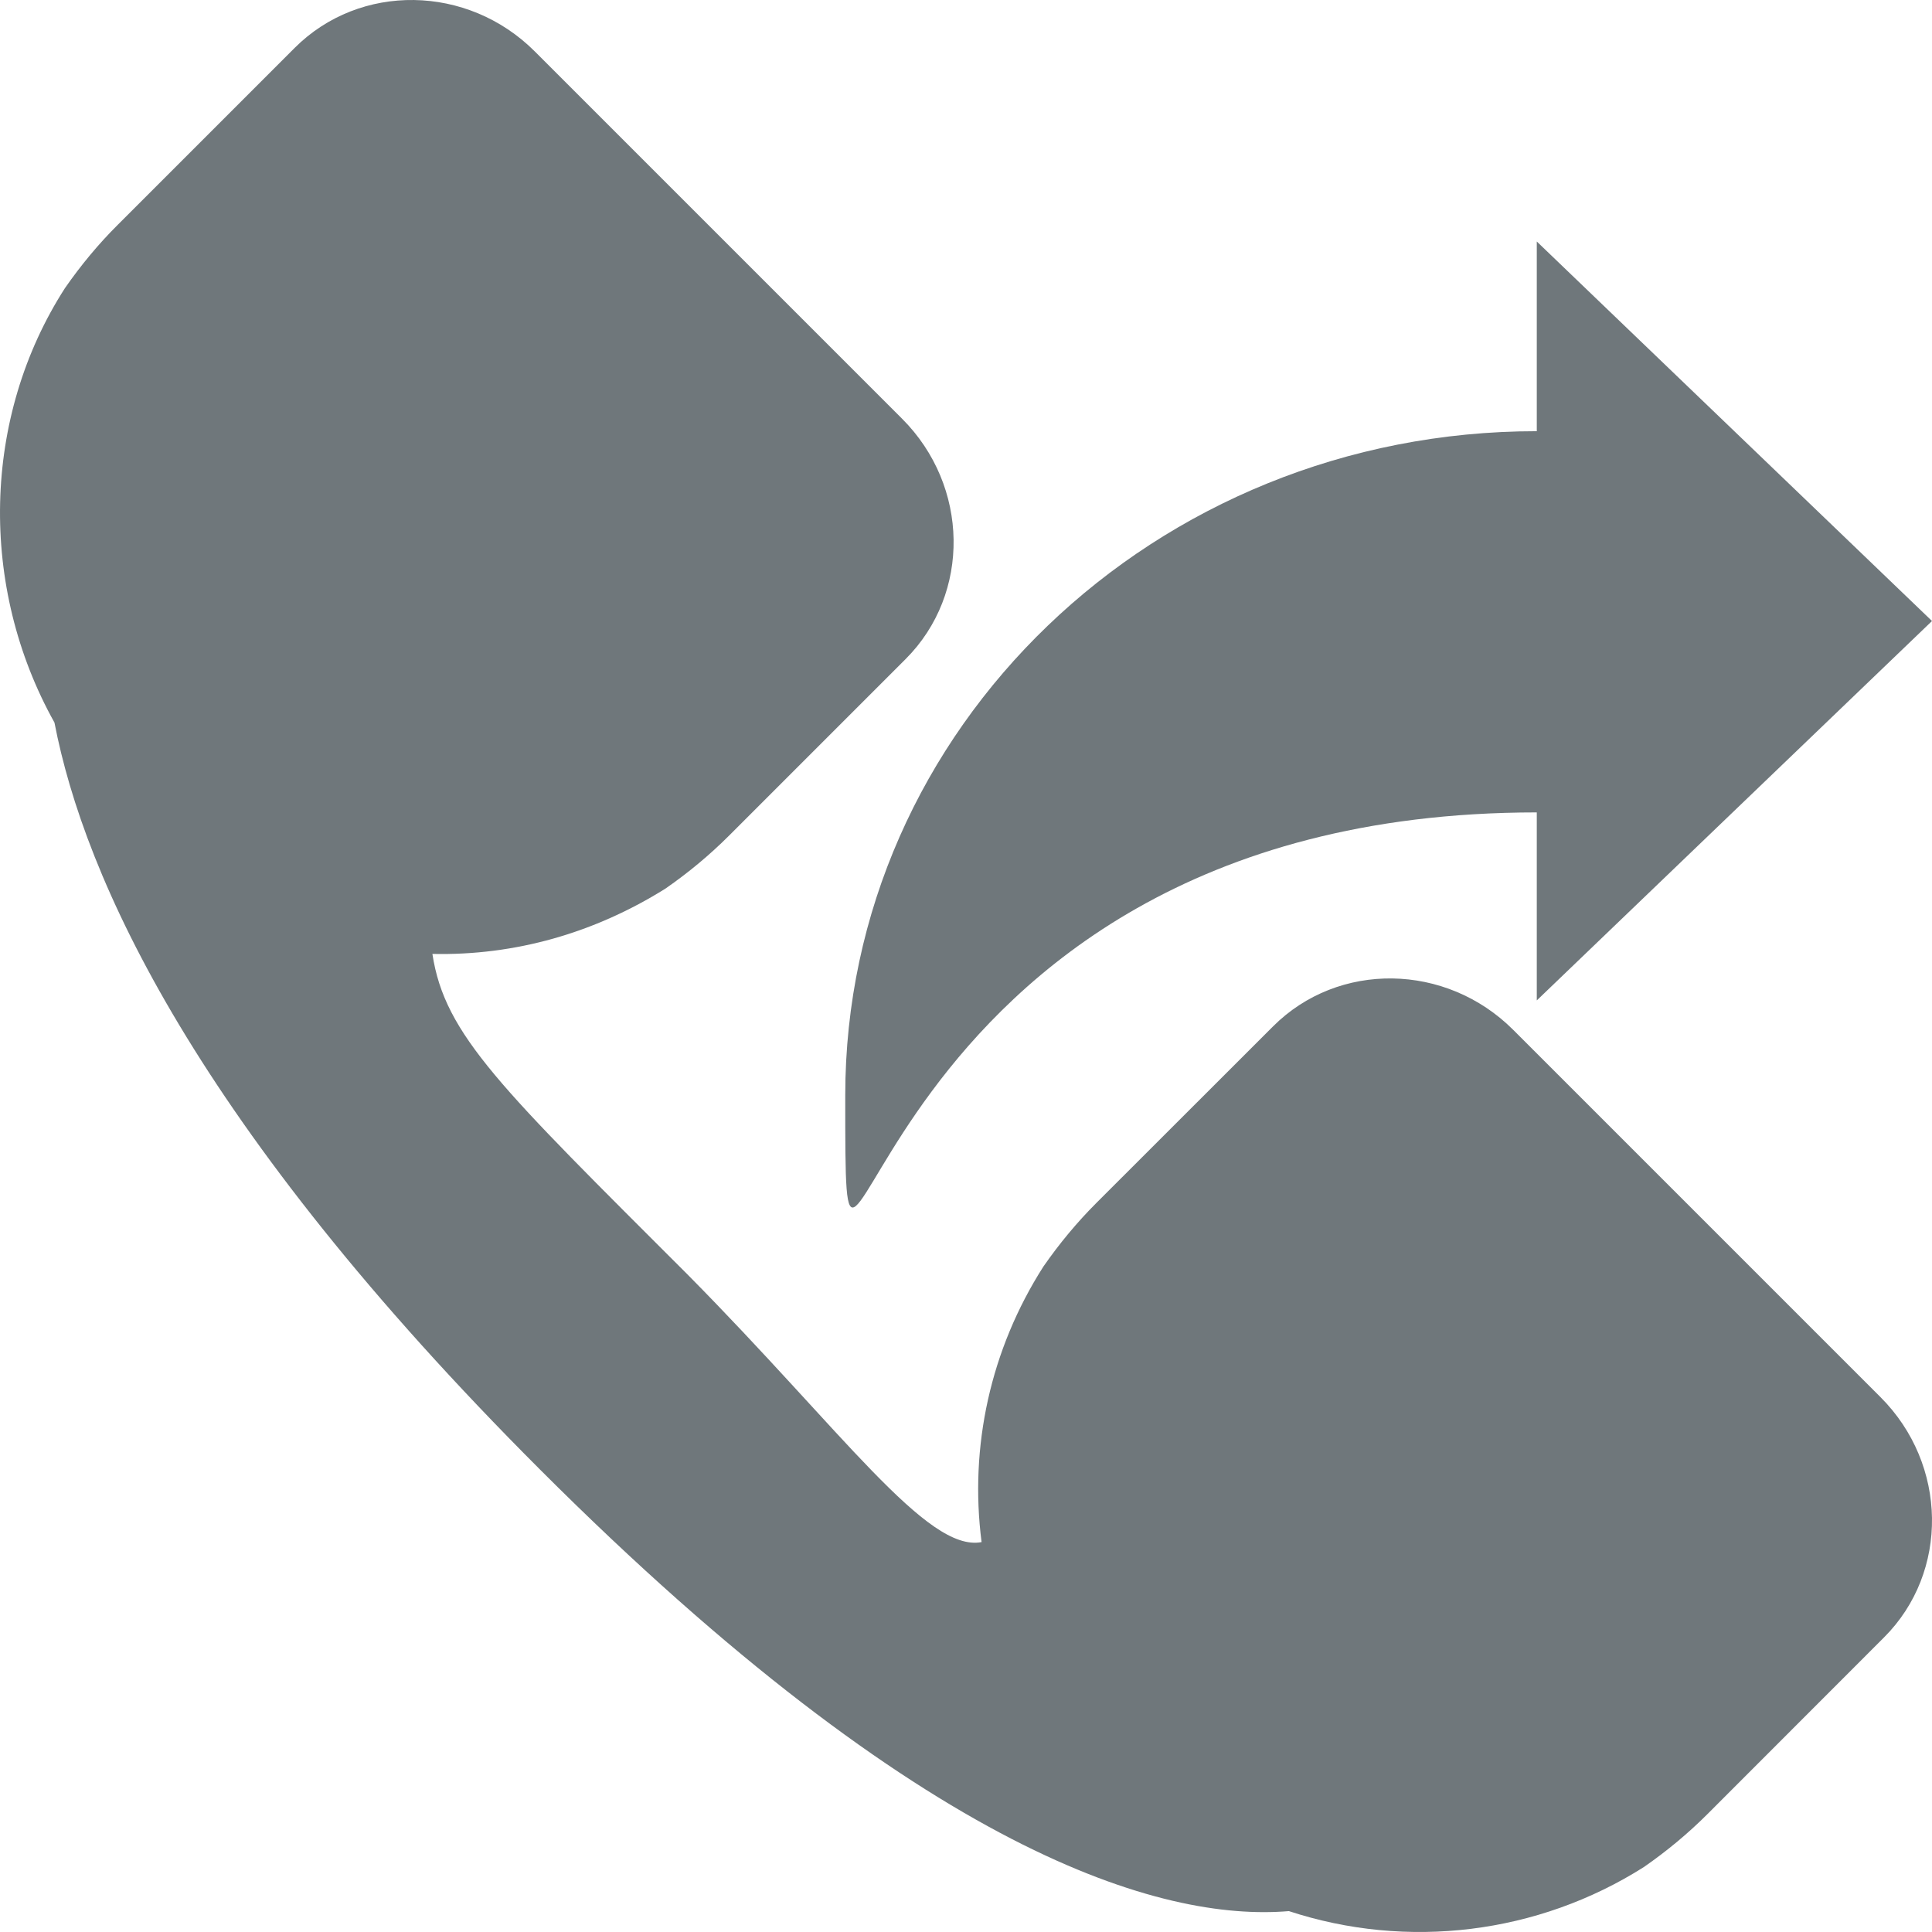
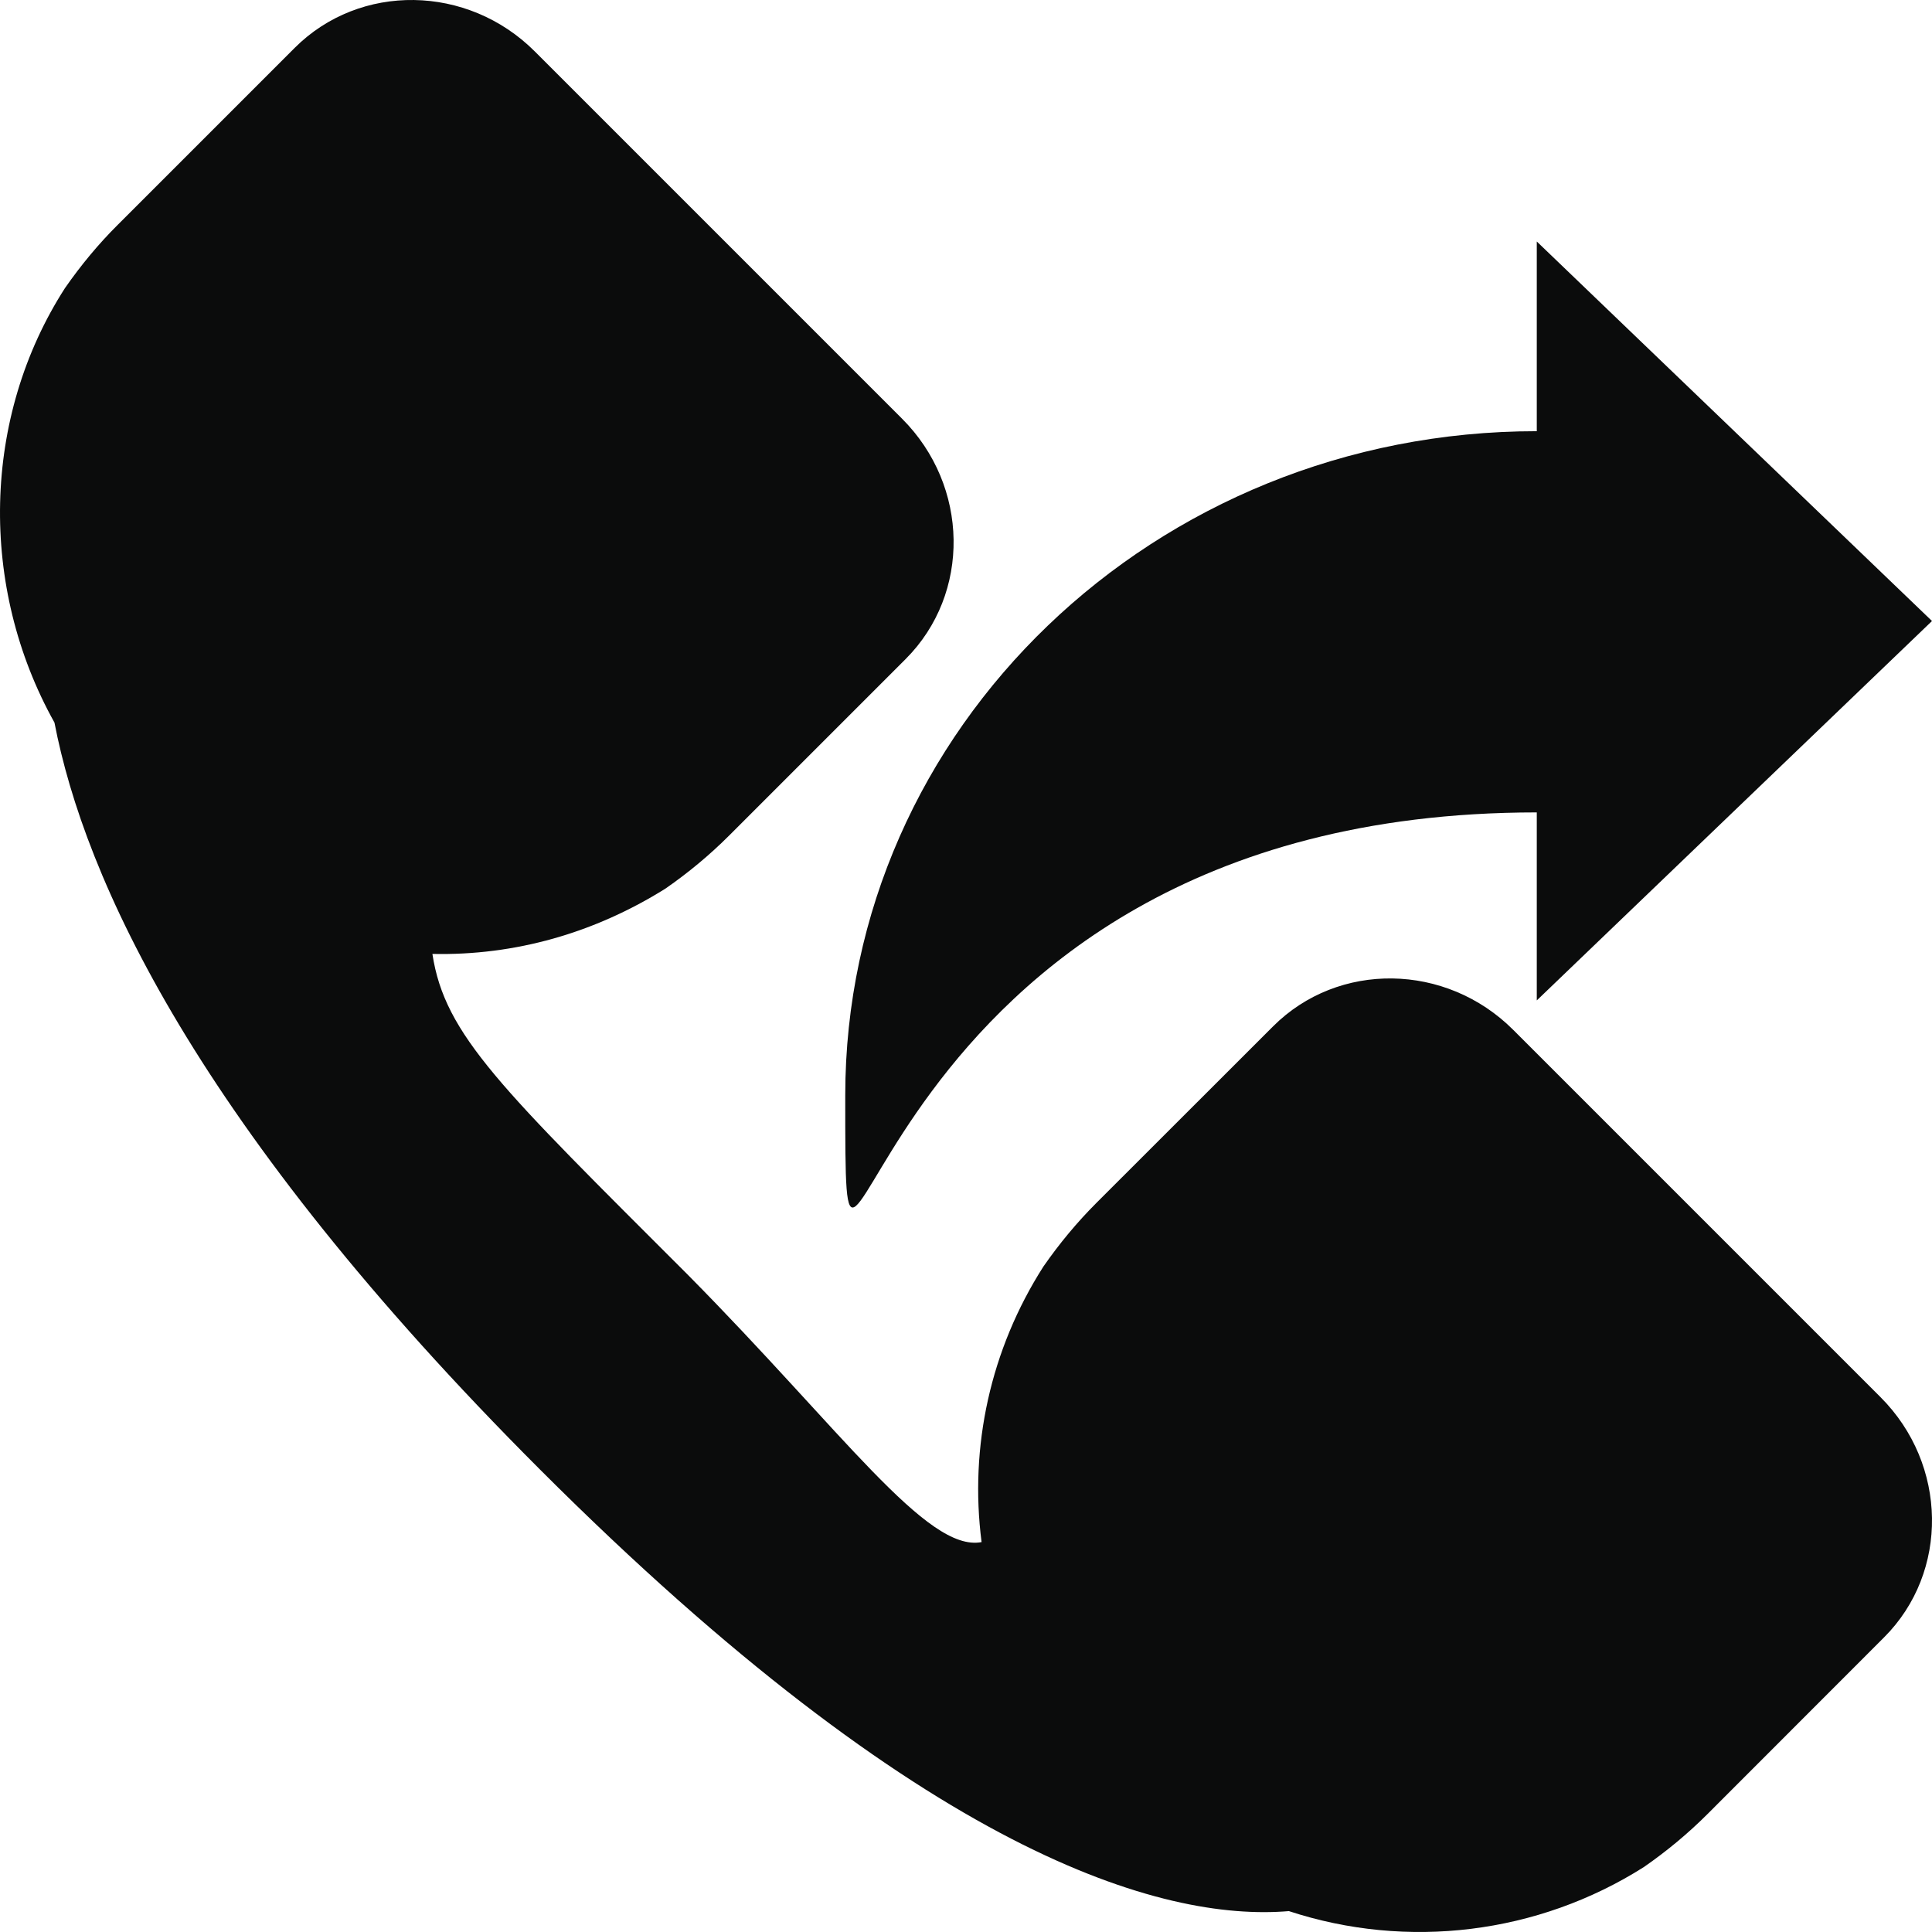
<svg xmlns="http://www.w3.org/2000/svg" width="16px" height="16px" viewBox="0 0 16 16" version="1.1">
  <defs />
  <g id="Page-1" stroke="none" stroke-width="1" fill="none" fill-rule="evenodd">
-     <g id="Callback_icon" fill="#6F777B">
+     <g id="Callback_icon" fill="#0B0C0C">
      <path d="M8.641,10.489 C8.202,11.176 8.027,11.981 8.129,12.771 C7.676,12.858 6.974,11.849 5.701,10.562 C4.151,9.012 3.683,8.573 3.581,7.9 C4.268,7.915 4.926,7.725 5.511,7.359 C5.701,7.227 5.877,7.081 6.038,6.92 L7.5,5.458 C8.042,4.916 8.027,4.024 7.471,3.468 L5.95,1.947 L4.429,0.426 C3.873,-0.13 2.981,-0.144 2.44,0.397 L0.977,1.86 C0.816,2.02 0.67,2.196 0.538,2.386 C-0.149,3.454 -0.178,4.858 0.451,5.984 C0.699,7.271 1.621,9.319 4.473,12.171 C7.661,15.359 9.623,15.915 10.674,15.827 C11.654,16.149 12.736,16.018 13.614,15.462 C13.804,15.33 13.98,15.184 14.141,15.023 L15.603,13.56 C16.144,13.019 16.13,12.127 15.574,11.571 L14.053,10.05 L12.532,8.529 C11.976,7.973 11.084,7.959 10.543,8.5 L9.08,9.962 C8.919,10.123 8.773,10.299 8.641,10.489 L8.641,10.489 Z" id="Path" />
      <path d="M12.727,2 L16,5.143 L12.727,8.285 L12.727,6.728 C7,6.728 7,12.108 7,9.071 C7,6.033 9.564,3.57 12.727,3.571 L12.727,2 Z" id="Path" />
    </g>
  </g>
</svg>
